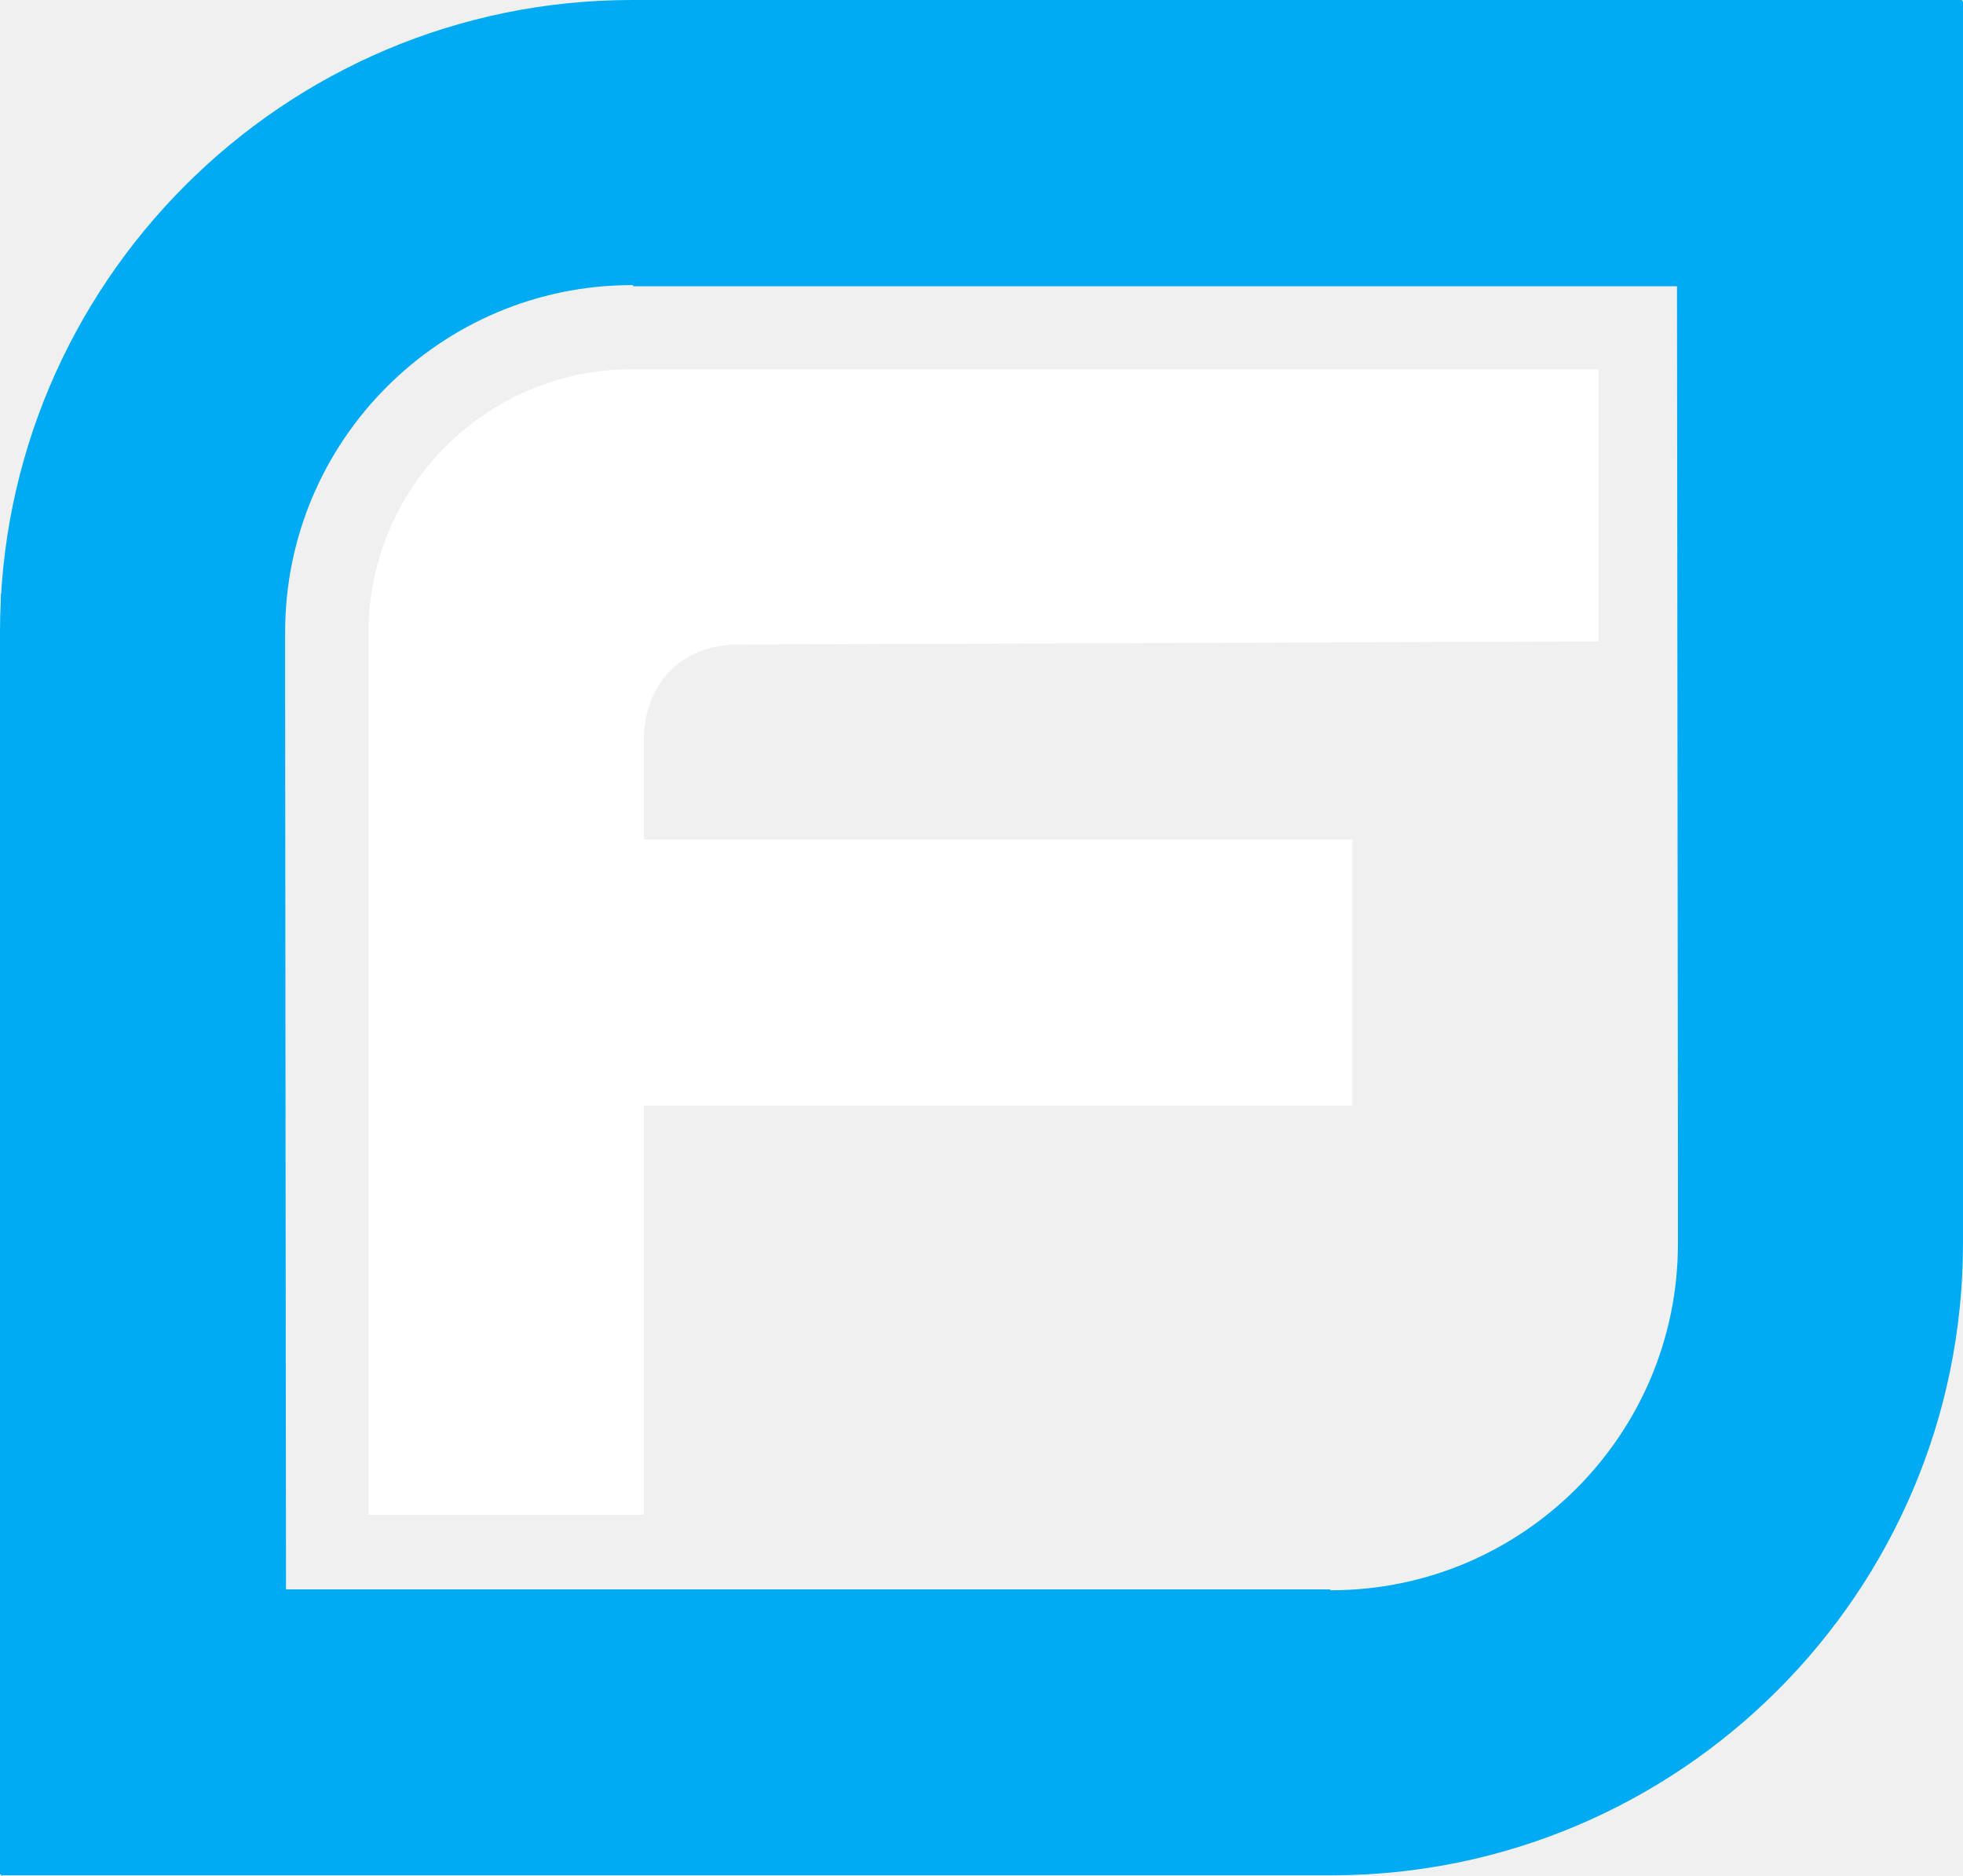
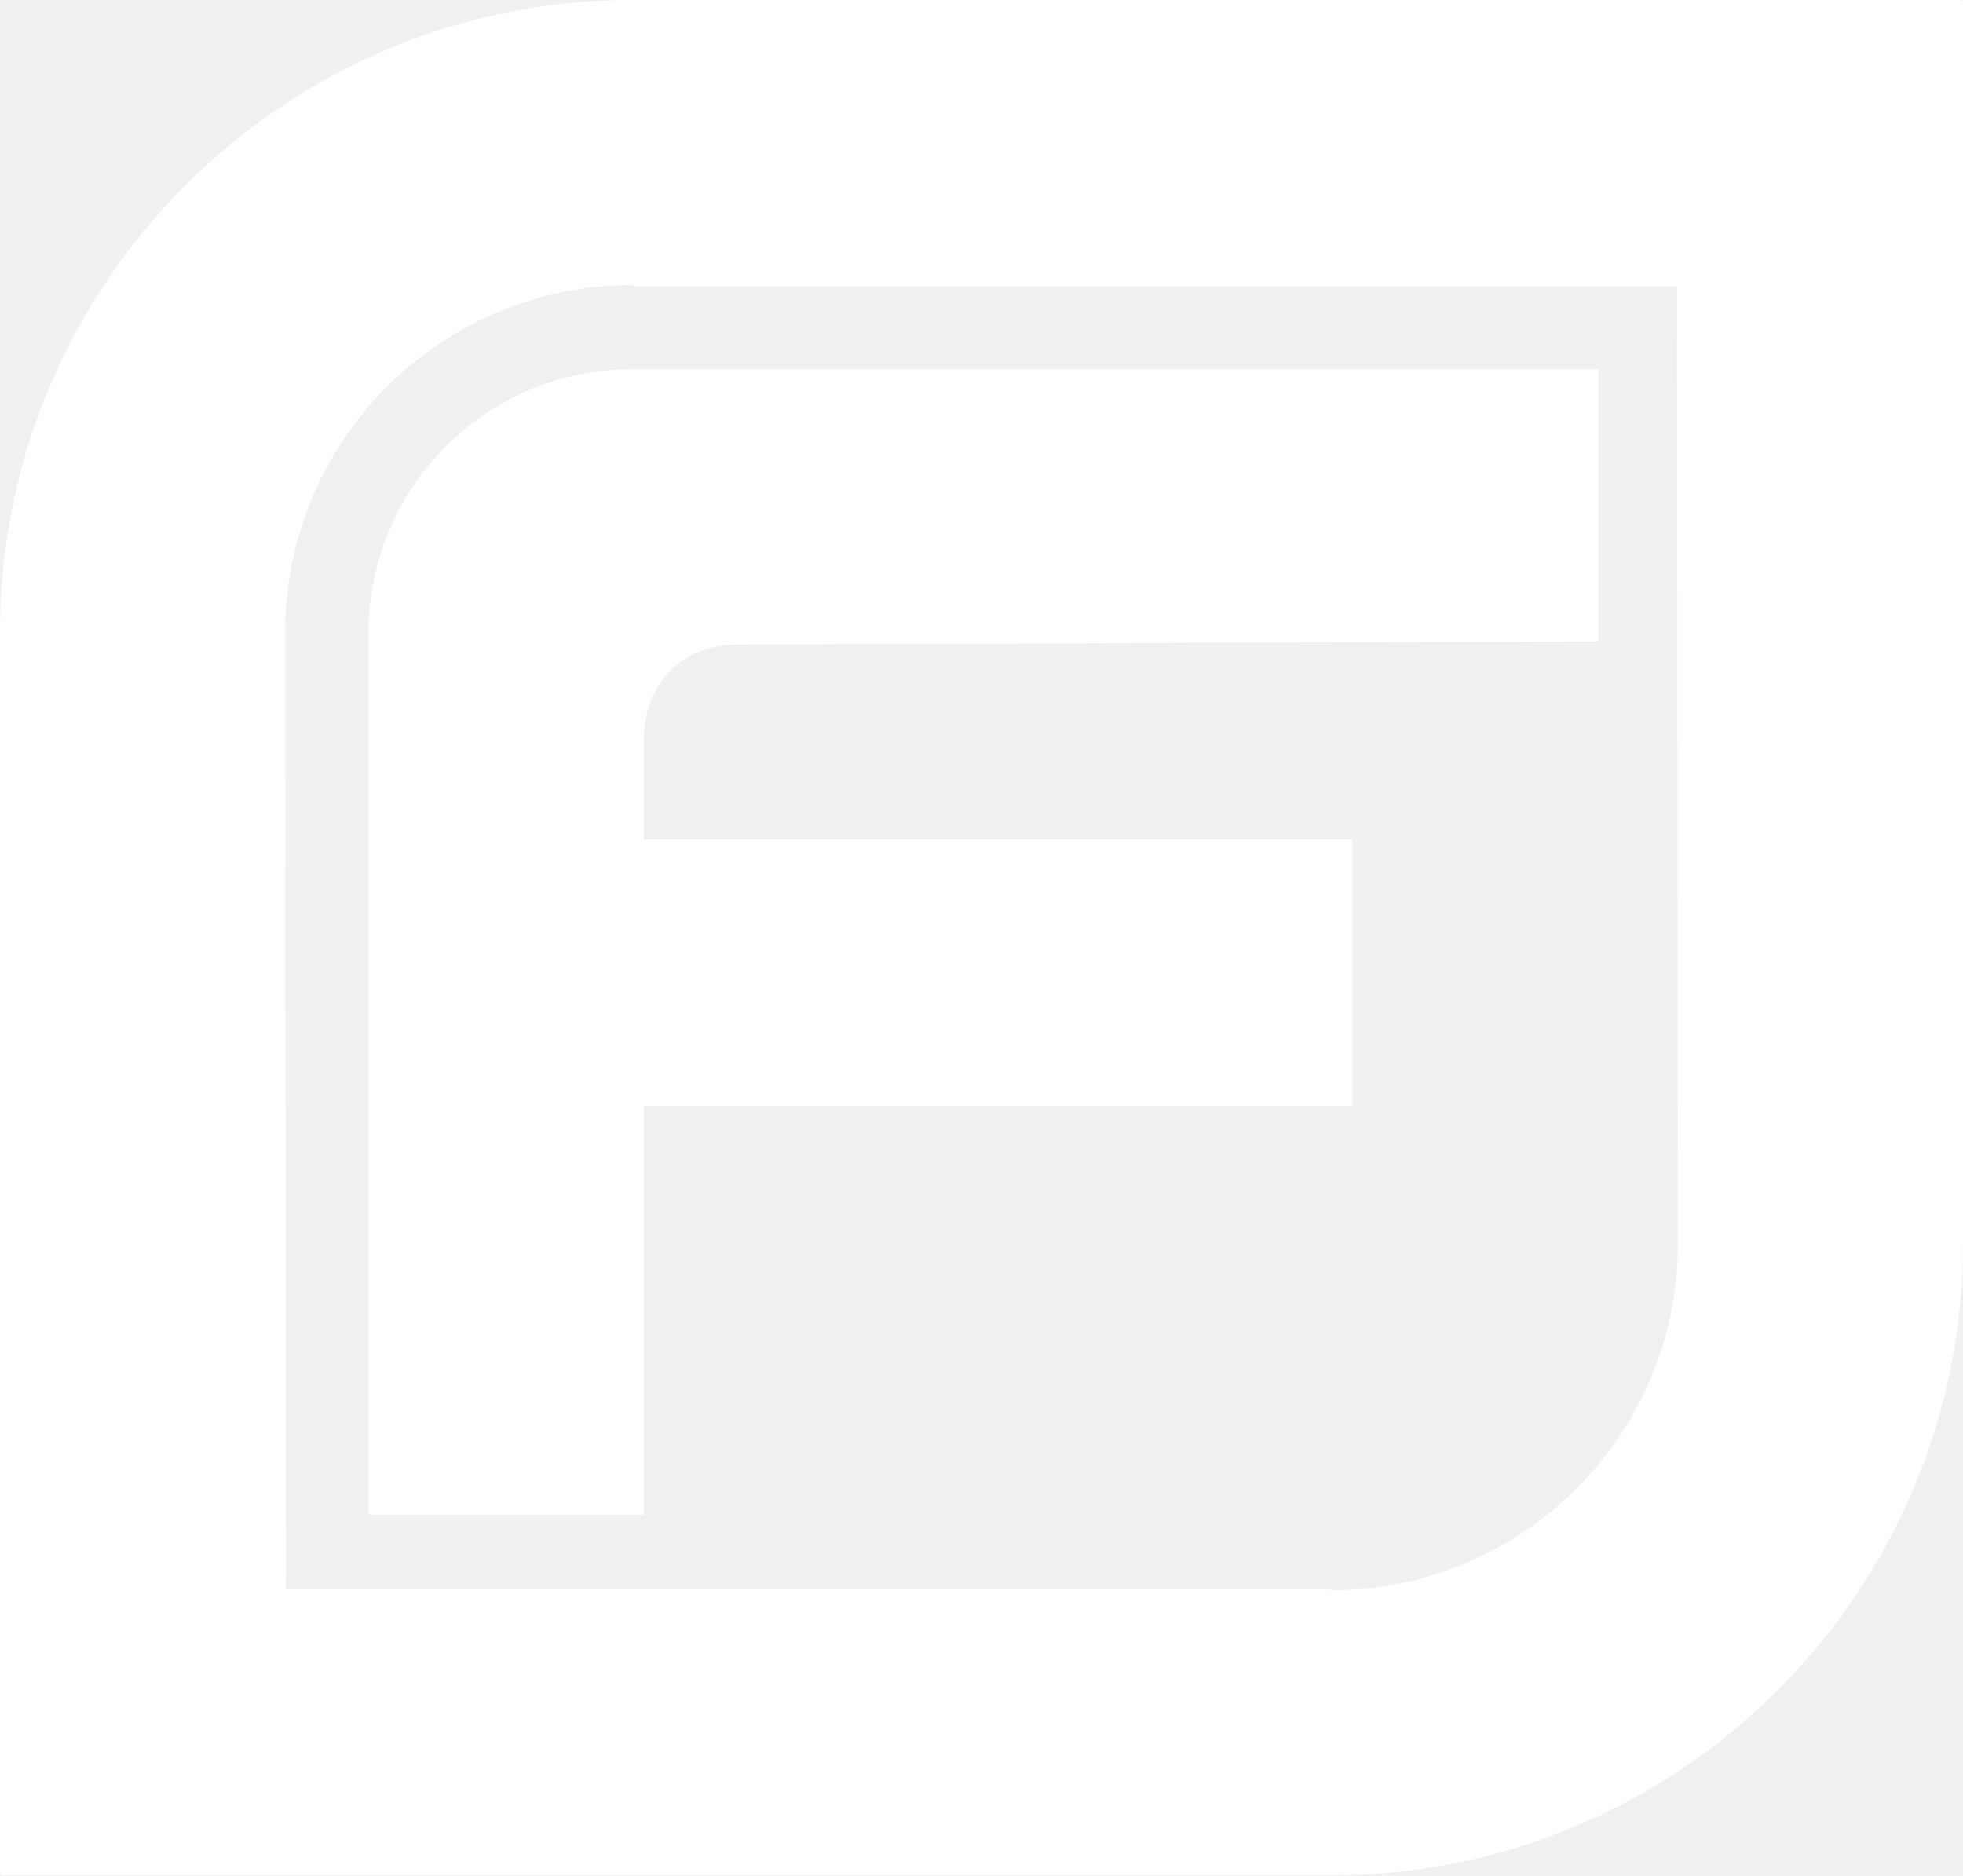
<svg xmlns="http://www.w3.org/2000/svg" version="1.1" viewBox="0 0 167.205 159.725" id="svg3454">
  <style>
        .rgb-border{
-         fill: #00ABF3;
+         fill: #FFF;
        }
    </style>
  <defs id="defs3456">
    <clipPath id="clipPath342">
      <path d="M 0,792 612,792 612,0 0,0 0,792 z" id="path344" />
    </clipPath>
    <linearGradient x1="0" y1="0" x2="1" y2="0" id="linearGradient330" gradientUnits="userSpaceOnUse" gradientTransform="matrix(0,127.7148,127.7148,0,168.5732,66.14746)" spreadMethod="pad">
      <stop id="stop332" style="stop-color:#f78f34;stop-opacity:1" offset="0" />
      <stop id="stop334" style="stop-color:#fec44c;stop-opacity:1" offset="1" />
    </linearGradient>
  </defs>
  <g transform="translate(-115.041,-105.4258)" id="layer1">
    <g id="g4876">
      <g transform="matrix(1.25,0,0,-1.25,-12.12543,347.8027)" id="g338" style="fill:#FFFFFF">
        <g clip-path="url(#clipPath342)" id="g340" style="fill:#FFFFFF">
          <g transform="translate(403.8584,145.7021)" id="g346" style="fill:#FFFFFF" />
          <g transform="translate(296.9805,145.7021)" id="g350" style="fill:#FFFFFF" />
          <g transform="translate(334.8291,102.2725)" id="g354" style="fill:#FFFFFF" />
          <g transform="translate(474.9561,121.874)" id="g360" style="fill:#FFFFFF" />
          <g transform="translate(242.2842,145.7021)" id="g364" style="fill:#FFFFFF" />
          <g transform="translate(193.8799,136.7021)" id="g368" style="fill:#FFFFFF">
            <path d="m 0,0 -48.277,0 0,6.699 c 0,3.856 2.51,6.582 6.434,6.582 l 58.614,0.214 0,10.608 0,7.936 -65.868,0 c -9.895,0 -17.94,-8.051 -17.94,-17.945 l 0,-60.106 18.76,0 0,27.875 48.277,0 z" id="path370" style="fill:#FFFFFF;fill-opacity:1;fill-rule:nonzero;stroke:none" />
          </g>
          <g transform="translate(504.9854,151.0381)" id="g372" style="fill:#FFFFFF" />
          <g transform="translate(287.5439,86.6104)" id="g376" style="fill:#FFFFFF" />
          <g transform="translate(304.8501,82.2246)" id="g380" style="fill:#FFFFFF" />
          <g transform="translate(336.0273,81.5107)" id="g384" style="fill:#FFFFFF" />
          <g transform="translate(350.7832,80.5586)" id="g388" style="fill:#FFFFFF" />
          <g transform="translate(371.8301,79.0625)" id="g392" style="fill:#FFFFFF" />
          <g transform="translate(399.5391,75.8672)" id="g396" style="fill:#FFFFFF" />
          <g transform="translate(412.1533,82.2246)" id="g400" style="fill:#FFFFFF" />
          <g transform="translate(441.0527,75.5273)" id="g404" style="fill:#FFFFFF" />
          <g transform="translate(453.4629,72.1279)" id="g408" style="fill:#FFFFFF" />
          <g transform="translate(471.0752,82.2246)" id="g412" style="fill:#FFFFFF" />
          <g transform="translate(486.3418,66.6543)" id="g416" style="fill:#FFFFFF" />
        </g>
      </g>
      <g transform="translate(0,-0.01104854)" id="g4860">
        <g transform="matrix(-1.25,0,0,1.25,409.4117,22.84203)" id="g318-9-9" class="rgb-border">
          <g id="g320-7-9" class="rgb-border">
            <g id="g326-1-9" class="rgb-border">
              <g id="g328-5-9" class="rgb-border">
                <path d="m 53.938,0.062 0,24.281 89,0 0,81.531 c 0,16.299 -13.244,29.531 -29.531,29.531 l -89.031,0 -0.094,-84.781 -24.188,-0.094 0,109.156 113.312,0 c 29.679,0 53.812,-24.13 53.812,-53.812 l 0,-105.812 -113.281,0 z" transform="matrix(-0.8,0,0,0.8,235.5077,66.10556)" id="path336-5-75" class="rgb-border" style="stroke:none" />
              </g>
            </g>
          </g>
        </g>
        <g transform="matrix(1.25,0,0,-1.25,-12.11148,347.7657)" id="g318-9-4-5" class="rgb-border">
          <g id="g320-7-7-4" class="rgb-border">
            <g id="g326-1-1-2" class="rgb-border">
              <g id="g328-5-0-9" class="rgb-border">
                <path d="m 144.783,193.863 c -23.743,0 -43.061,-19.321 -43.061,-43.067 l 0,0 0,-84.649 90.64,0 0,19.422 0,0 -71.21,0 0,65.227 c 0,13.039 10.601,23.64 23.631,23.64 l 0,0 71.214,0 0.074,-67.821 19.265,-0.09 0.089,87.338 z" id="path336-5-7-3" class="rgb-border" style="stroke:none" />
              </g>
            </g>
          </g>
        </g>
      </g>
    </g>
  </g>
</svg>
